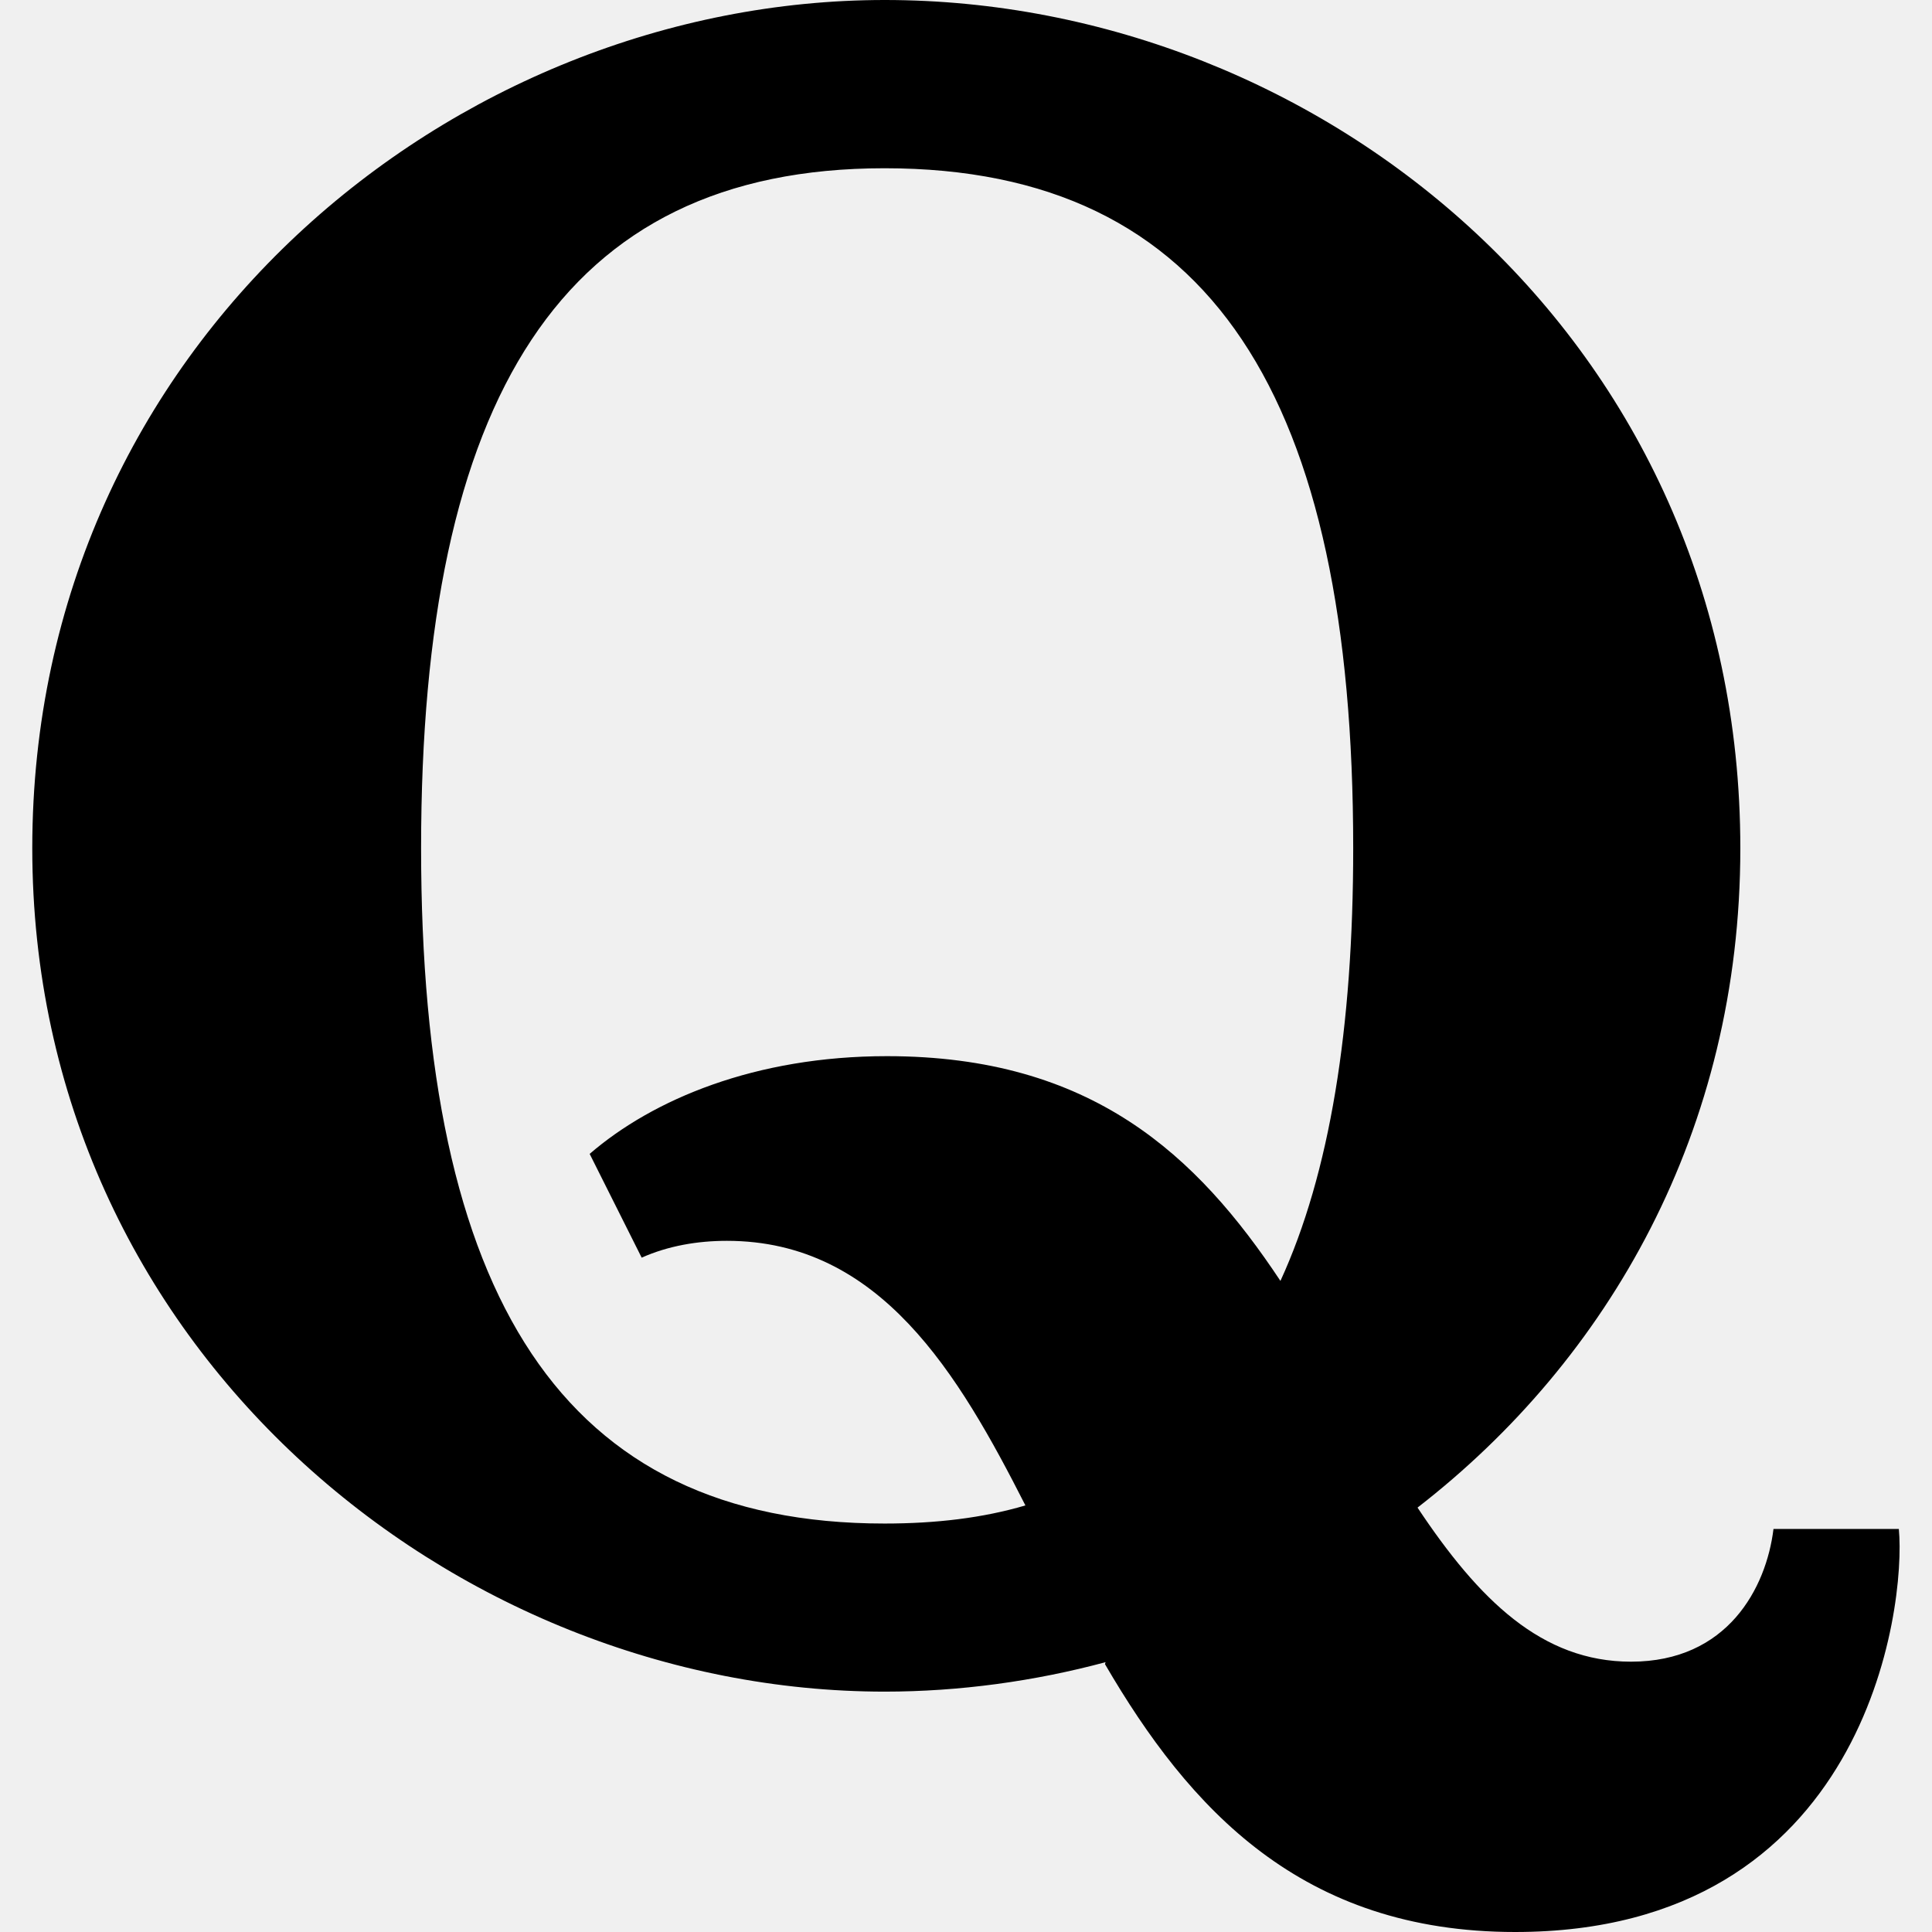
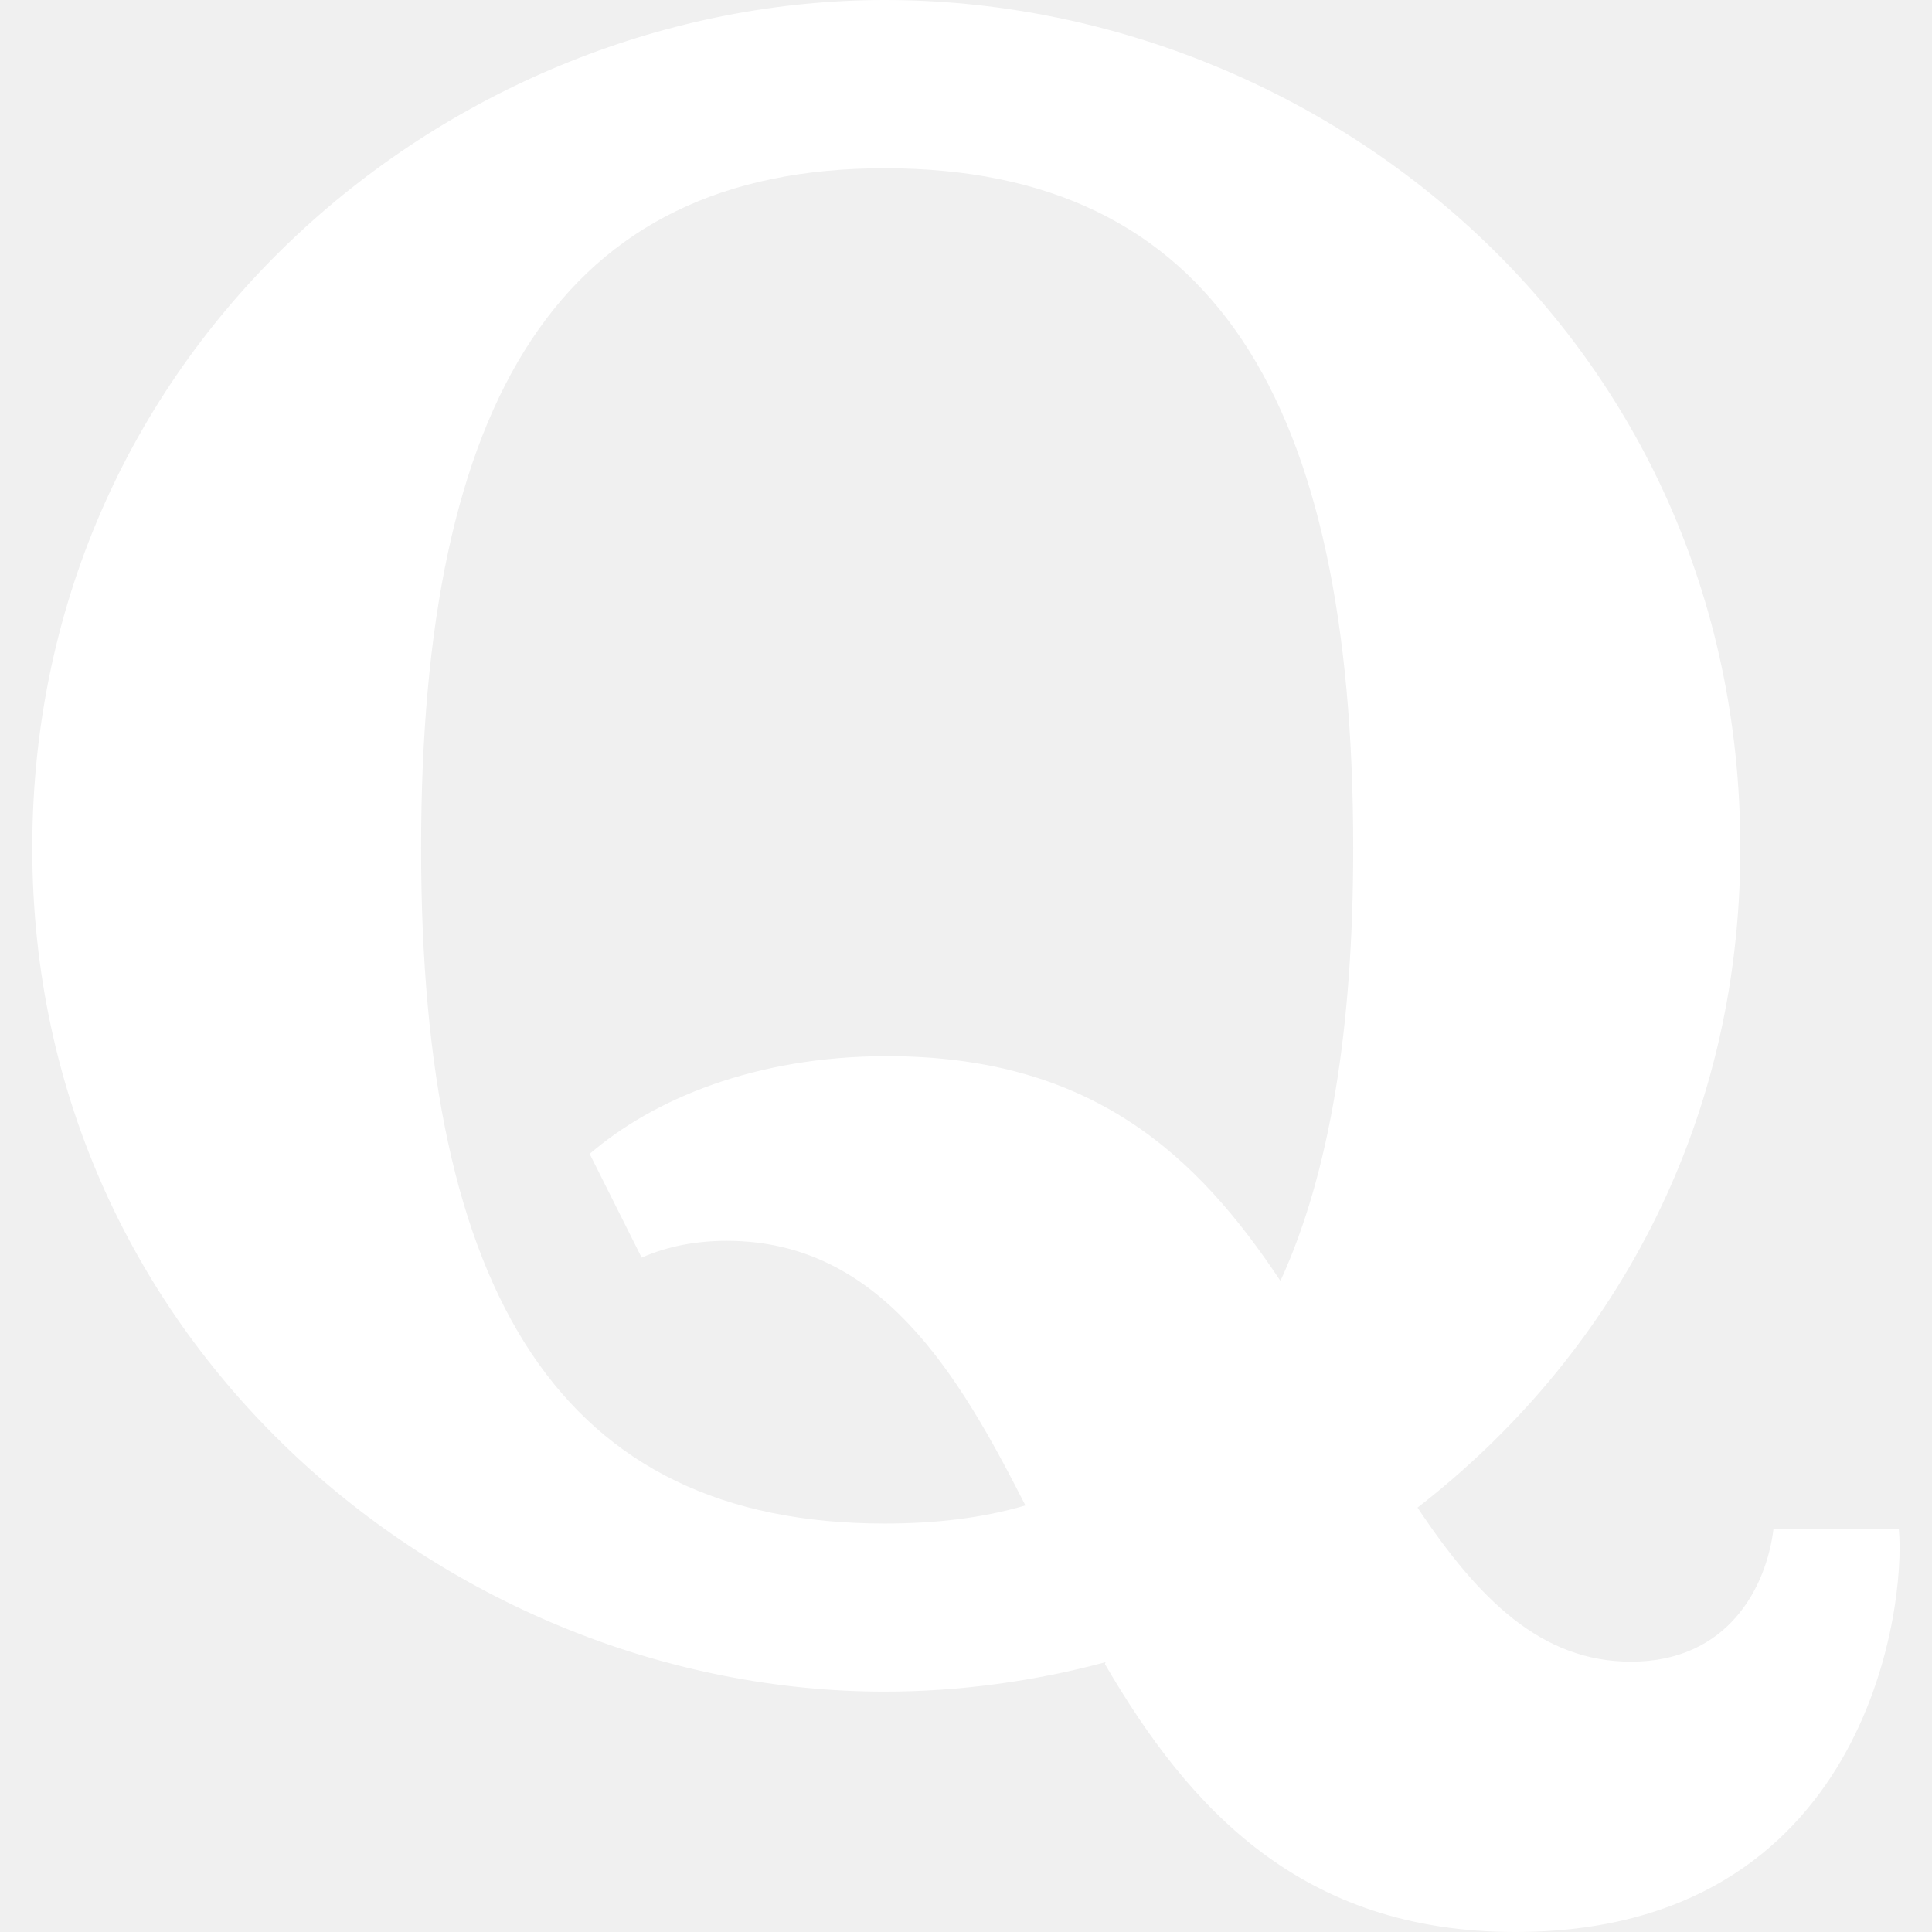
<svg xmlns="http://www.w3.org/2000/svg" role="img" viewBox="0 0 24 24">
-   <path d="M12.738 18.701c-.831-1.635-1.805-3.287-3.708-3.287-.362 0-.727.061-1.059.209l-.646-1.289c.786-.678 2.058-1.214 3.693-1.214 2.544 0 3.851 1.229 4.888 2.792.613-1.335.904-3.14.904-5.375 0-5.582-1.744-8.447-5.822-8.447-4.018 0-5.757 2.865-5.757 8.447 0 5.553 1.739 8.389 5.757 8.389.64 0 1.22-.069 1.75-.225zm.996 1.947c-.881.237-1.817.366-2.743.366-5.352 0-10.59-4.269-10.59-10.478C.402 4.271 5.639 0 10.991 0c5.441 0 10.628 4.238 10.628 10.537 0 3.504-1.635 6.351-4.01 8.191.764 1.148 1.543 1.914 2.652 1.914 1.199 0 1.68-.915 1.77-1.649h1.557c.092.974-.402 5.007-4.766 5.007-2.652 0-4.047-1.528-5.096-3.328l.008-.024z" />
+   <path d="M12.738 18.701c-.831-1.635-1.805-3.287-3.708-3.287-.362 0-.727.061-1.059.209l-.646-1.289c.786-.678 2.058-1.214 3.693-1.214 2.544 0 3.851 1.229 4.888 2.792.613-1.335.904-3.14.904-5.375 0-5.582-1.744-8.447-5.822-8.447-4.018 0-5.757 2.865-5.757 8.447 0 5.553 1.739 8.389 5.757 8.389.64 0 1.22-.069 1.75-.225zm.996 1.947c-.881.237-1.817.366-2.743.366-5.352 0-10.59-4.269-10.59-10.478C.402 4.271 5.639 0 10.991 0c5.441 0 10.628 4.238 10.628 10.537 0 3.504-1.635 6.351-4.01 8.191.764 1.148 1.543 1.914 2.652 1.914 1.199 0 1.68-.915 1.77-1.649h1.557c.092.974-.402 5.007-4.766 5.007-2.652 0-4.047-1.528-5.096-3.328l.008-.024z" fill="#fff" />
</svg>
